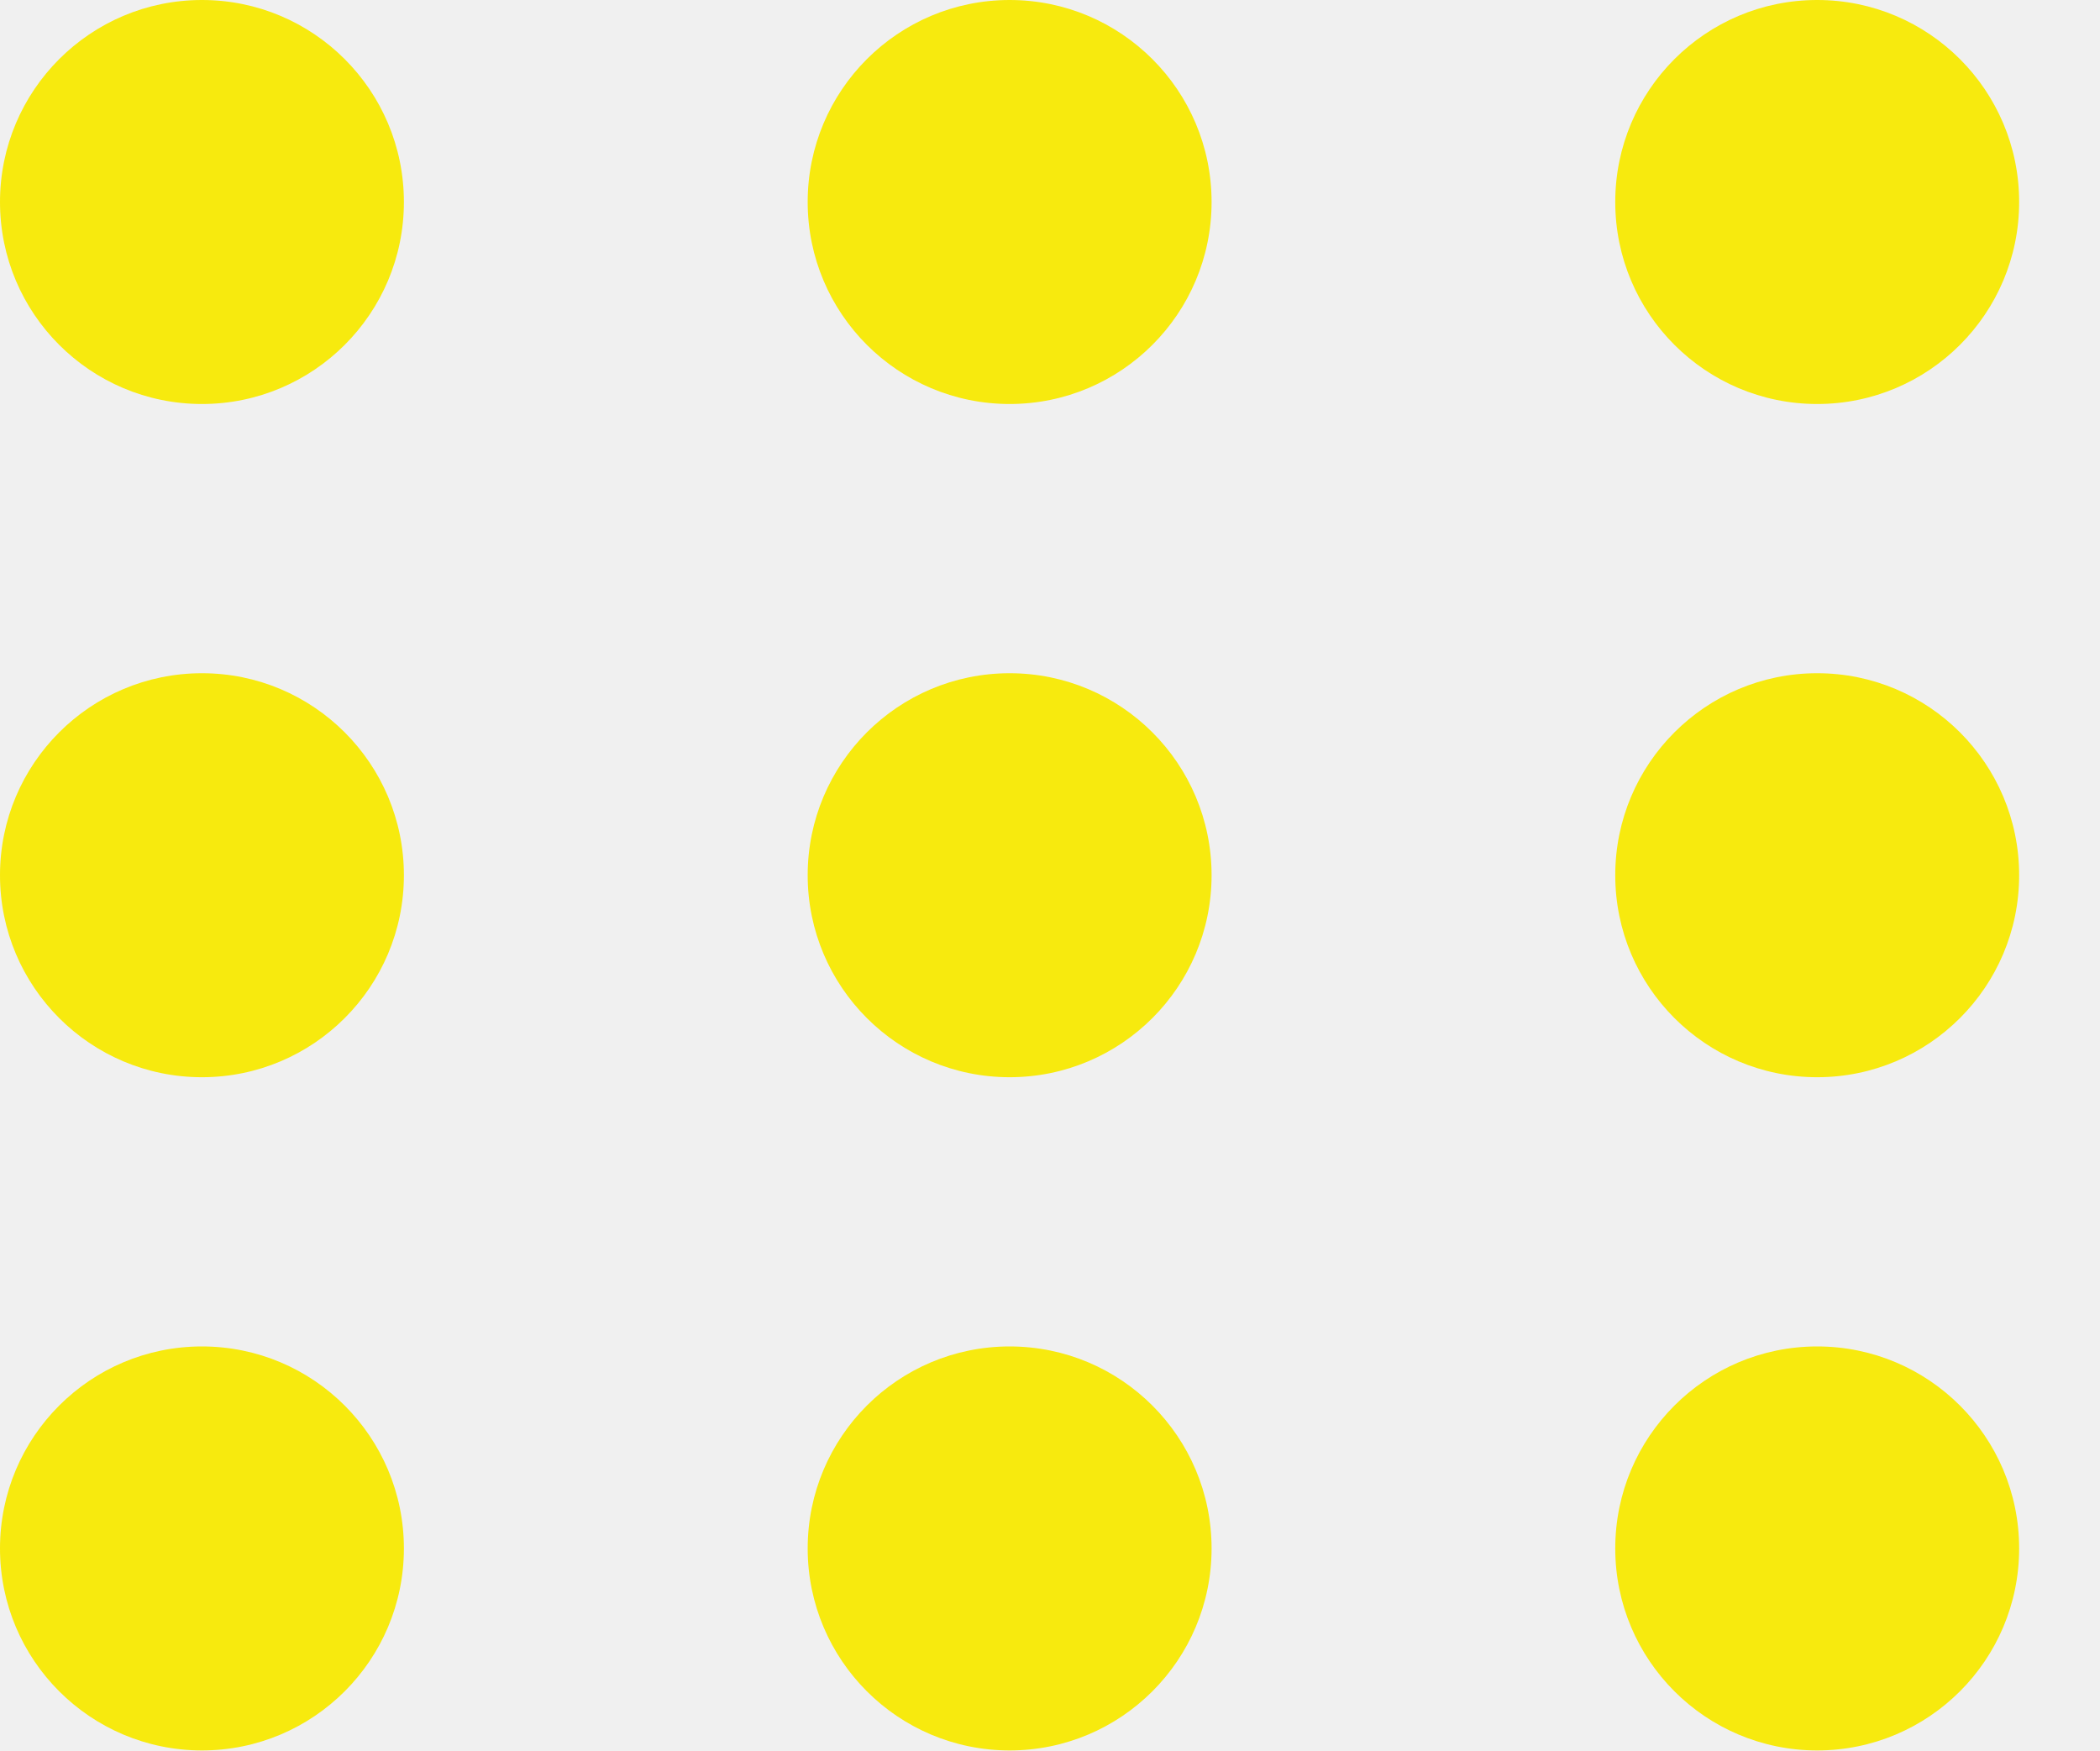
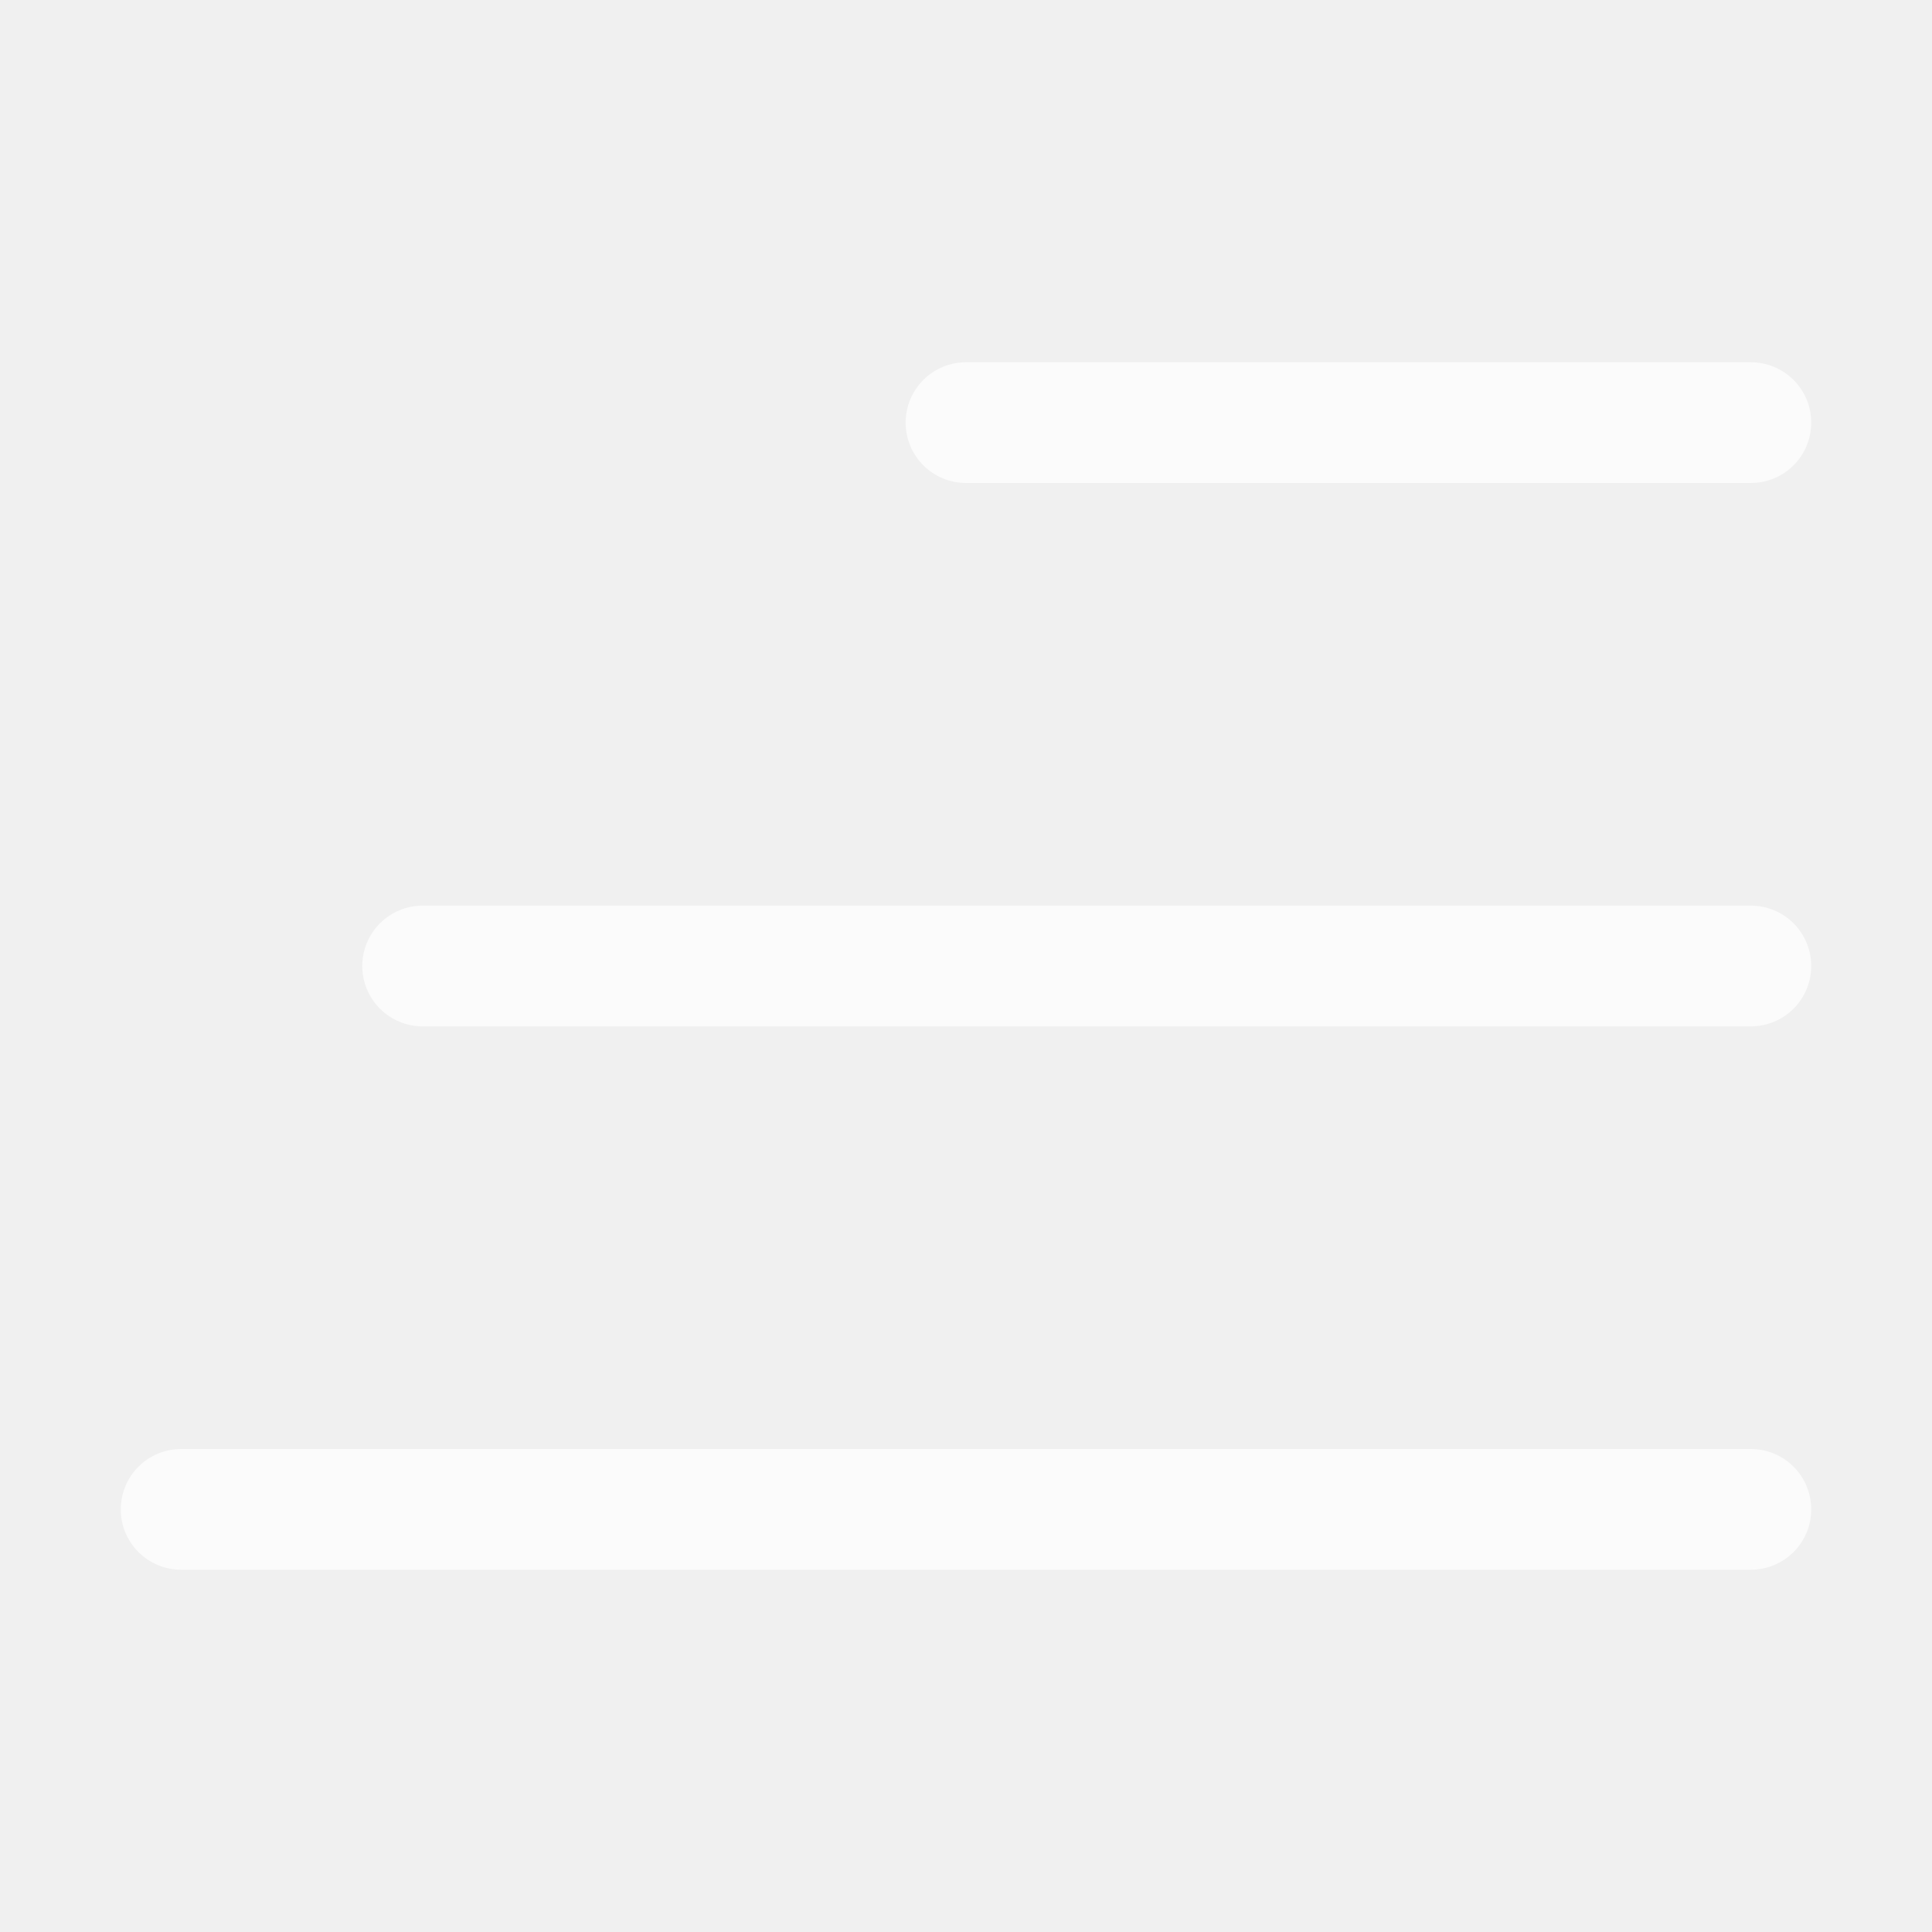
- <svg xmlns="http://www.w3.org/2000/svg" width="18" height="15" viewBox="0 0 18 15" fill="none">
-   <circle cx="1.731" cy="1.731" r="1.731" fill="#F7EA0E" />
-   <circle cx="1.731" cy="7.5" r="1.731" fill="#F7EA0E" />
-   <circle cx="1.731" cy="13.269" r="1.731" fill="#F7EA0E" />
-   <circle cx="8.654" cy="1.731" r="1.731" fill="#F7EA0E" />
-   <circle cx="8.654" cy="7.5" r="1.731" fill="#F7EA0E" />
-   <circle cx="8.654" cy="13.269" r="1.731" fill="#F7EA0E" />
-   <circle cx="15.576" cy="1.731" r="1.731" fill="#F7EA0E" />
-   <circle cx="15.576" cy="7.5" r="1.731" fill="#F7EA0E" />
-   <circle cx="15.576" cy="13.269" r="1.731" fill="#F7EA0E" />
+ <svg xmlns="http://www.w3.org/2000/svg" width="32" height="32" viewBox="0 0 32 32" fill="none">
+   <path d="M2 25C2 24.735 2.105 24.48 2.293 24.293C2.48 24.105 2.735 24 3 24L29 24C29.265 24 29.52 24.105 29.707 24.293C29.895 24.48 30 24.735 30 25C30 25.265 29.895 25.52 29.707 25.707C29.52 25.895 29.265 26 29 26L3 26C2.735 26 2.48 25.895 2.293 25.707C2.105 25.52 2 25.265 2 25ZM7 17L29 17C29.265 17 29.52 16.895 29.707 16.707C29.895 16.52 30 16.265 30 16C30 15.735 29.895 15.48 29.707 15.293C29.52 15.105 29.265 15 29 15L7 15C6.735 15 6.48 15.105 6.293 15.293C6.105 15.48 6 15.735 6 16C6 16.265 6.105 16.52 6.293 16.707C6.48 16.895 6.735 17 7 17ZM16 8L29 8C29.265 8 29.52 7.895 29.707 7.707C29.895 7.52 30 7.265 30 7C30 6.735 29.895 6.48 29.707 6.293C29.52 6.105 29.265 6 29 6L16 6C15.735 6 15.48 6.105 15.293 6.293C15.105 6.48 15 6.735 15 7C15 7.265 15.105 7.52 15.293 7.707C15.48 7.895 15.735 8 16 8Z" fill="white" fill-opacity="0.7" />
</svg>
